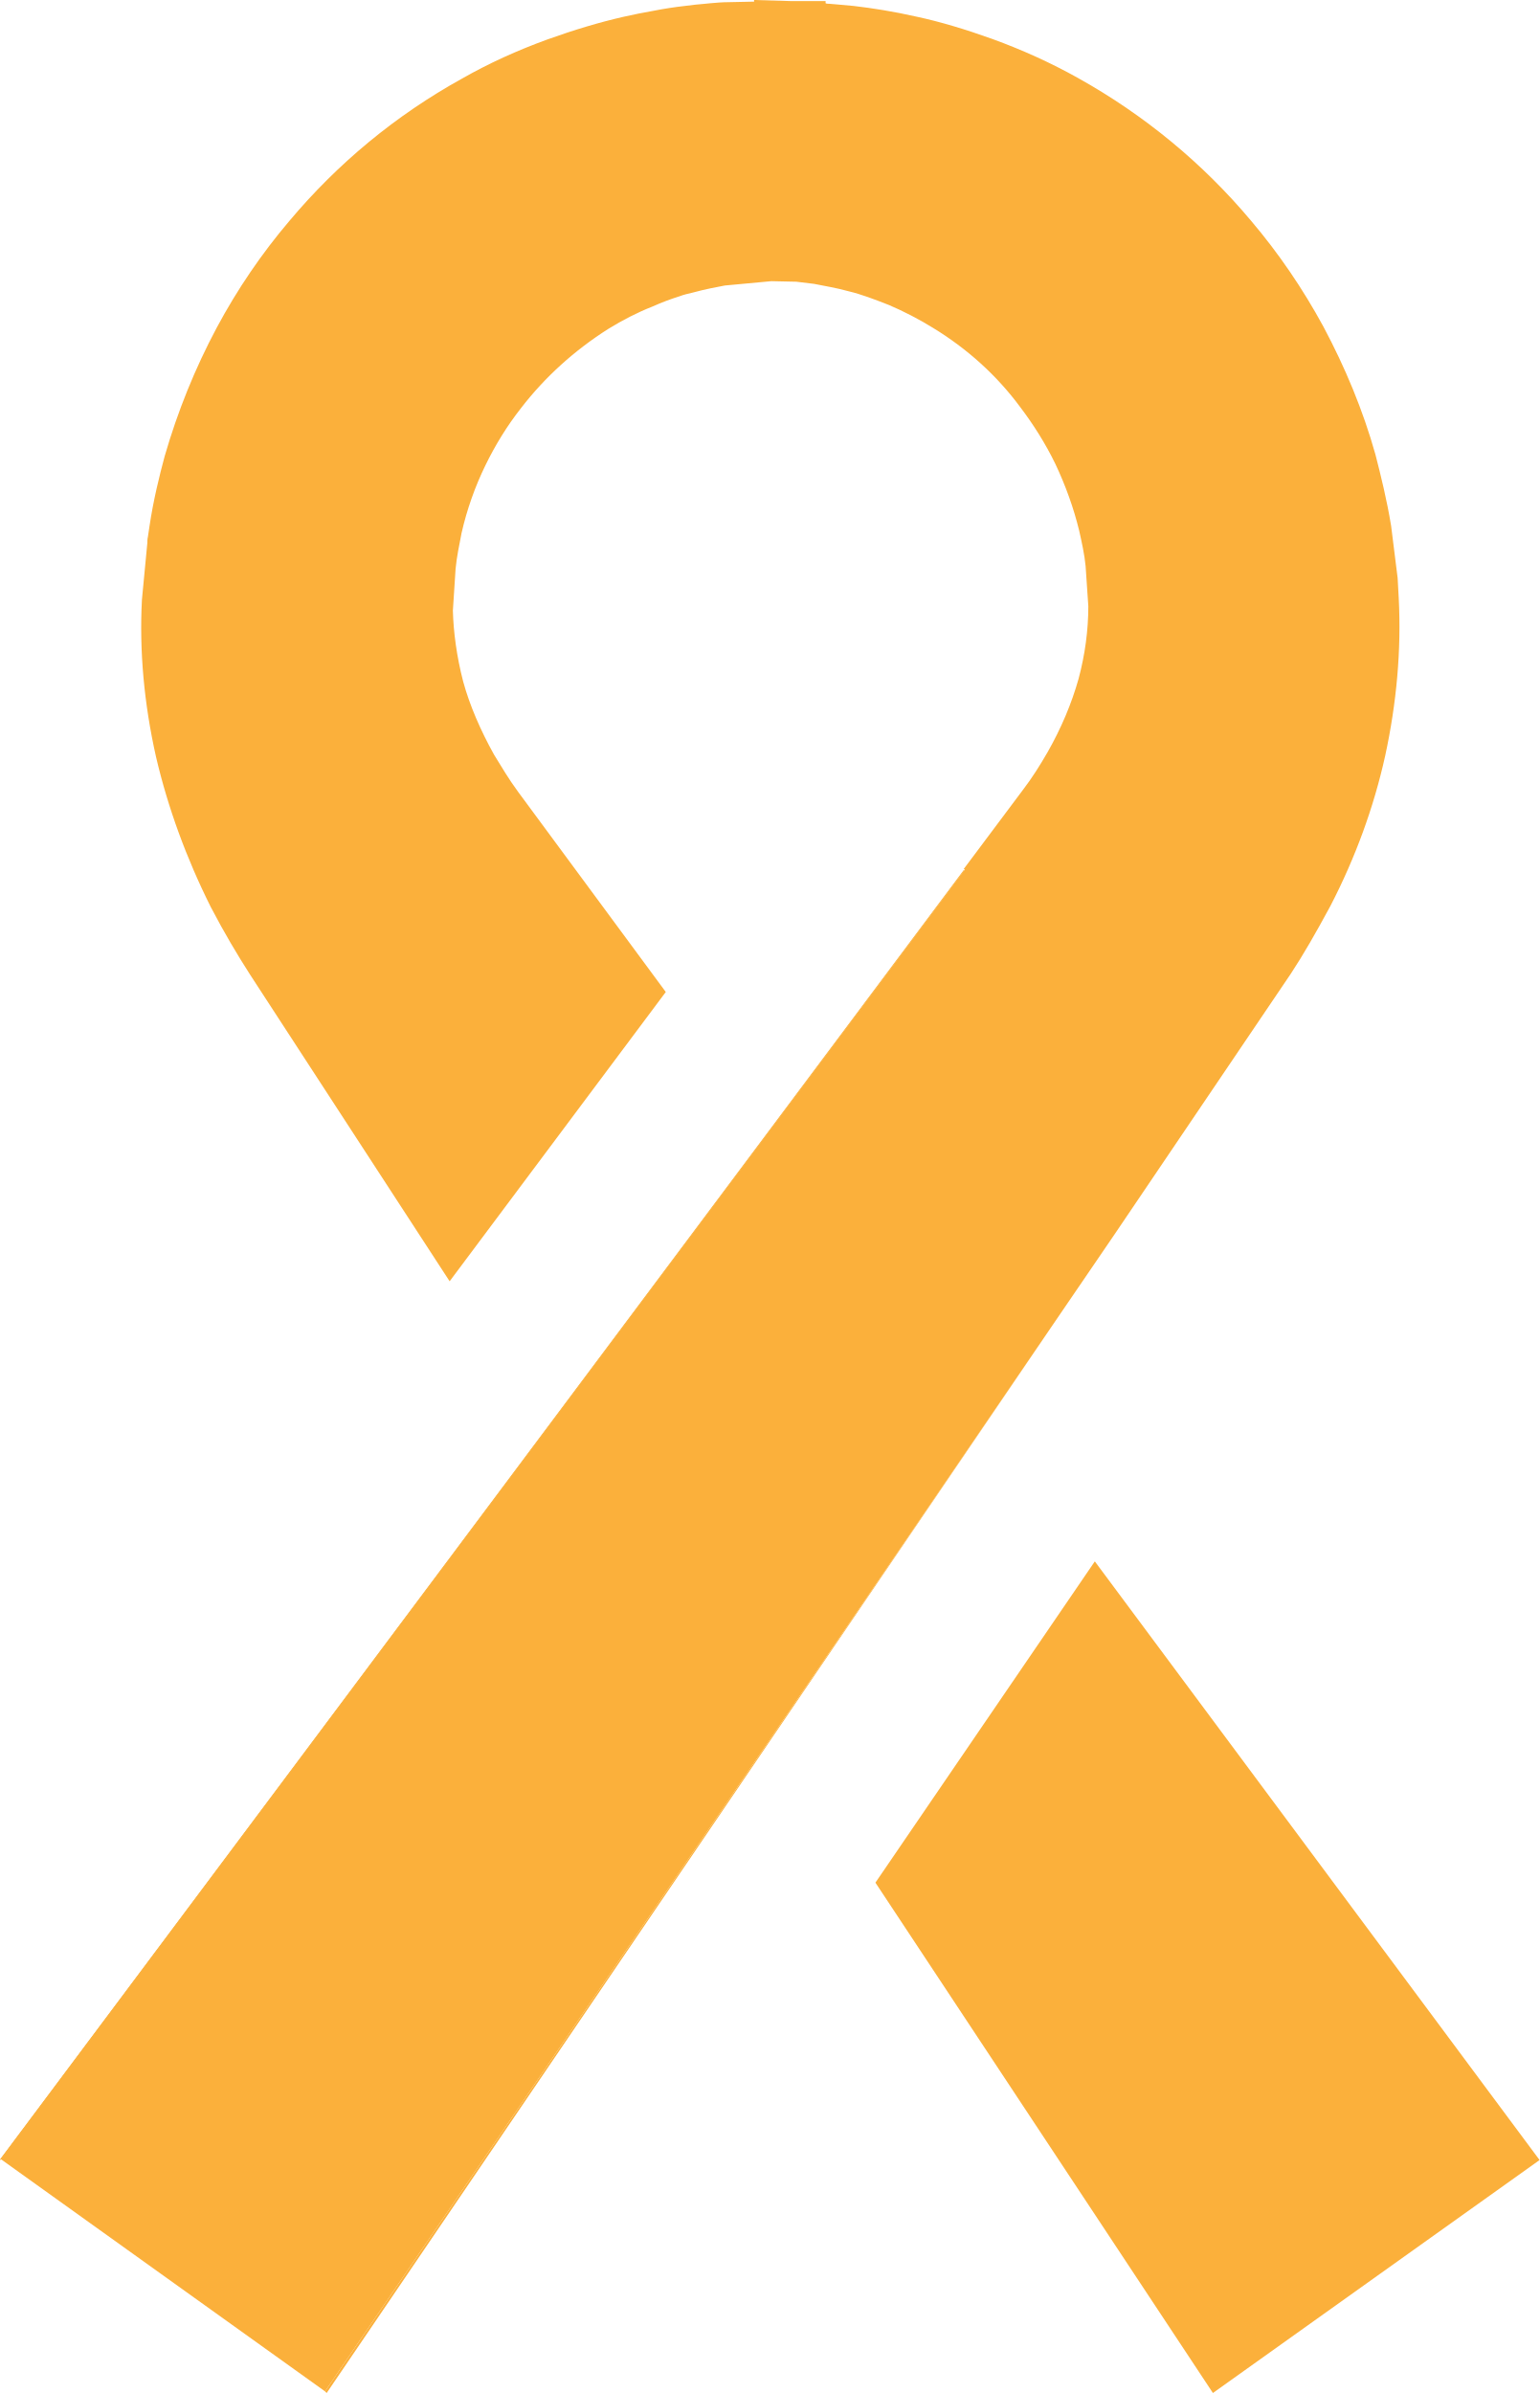
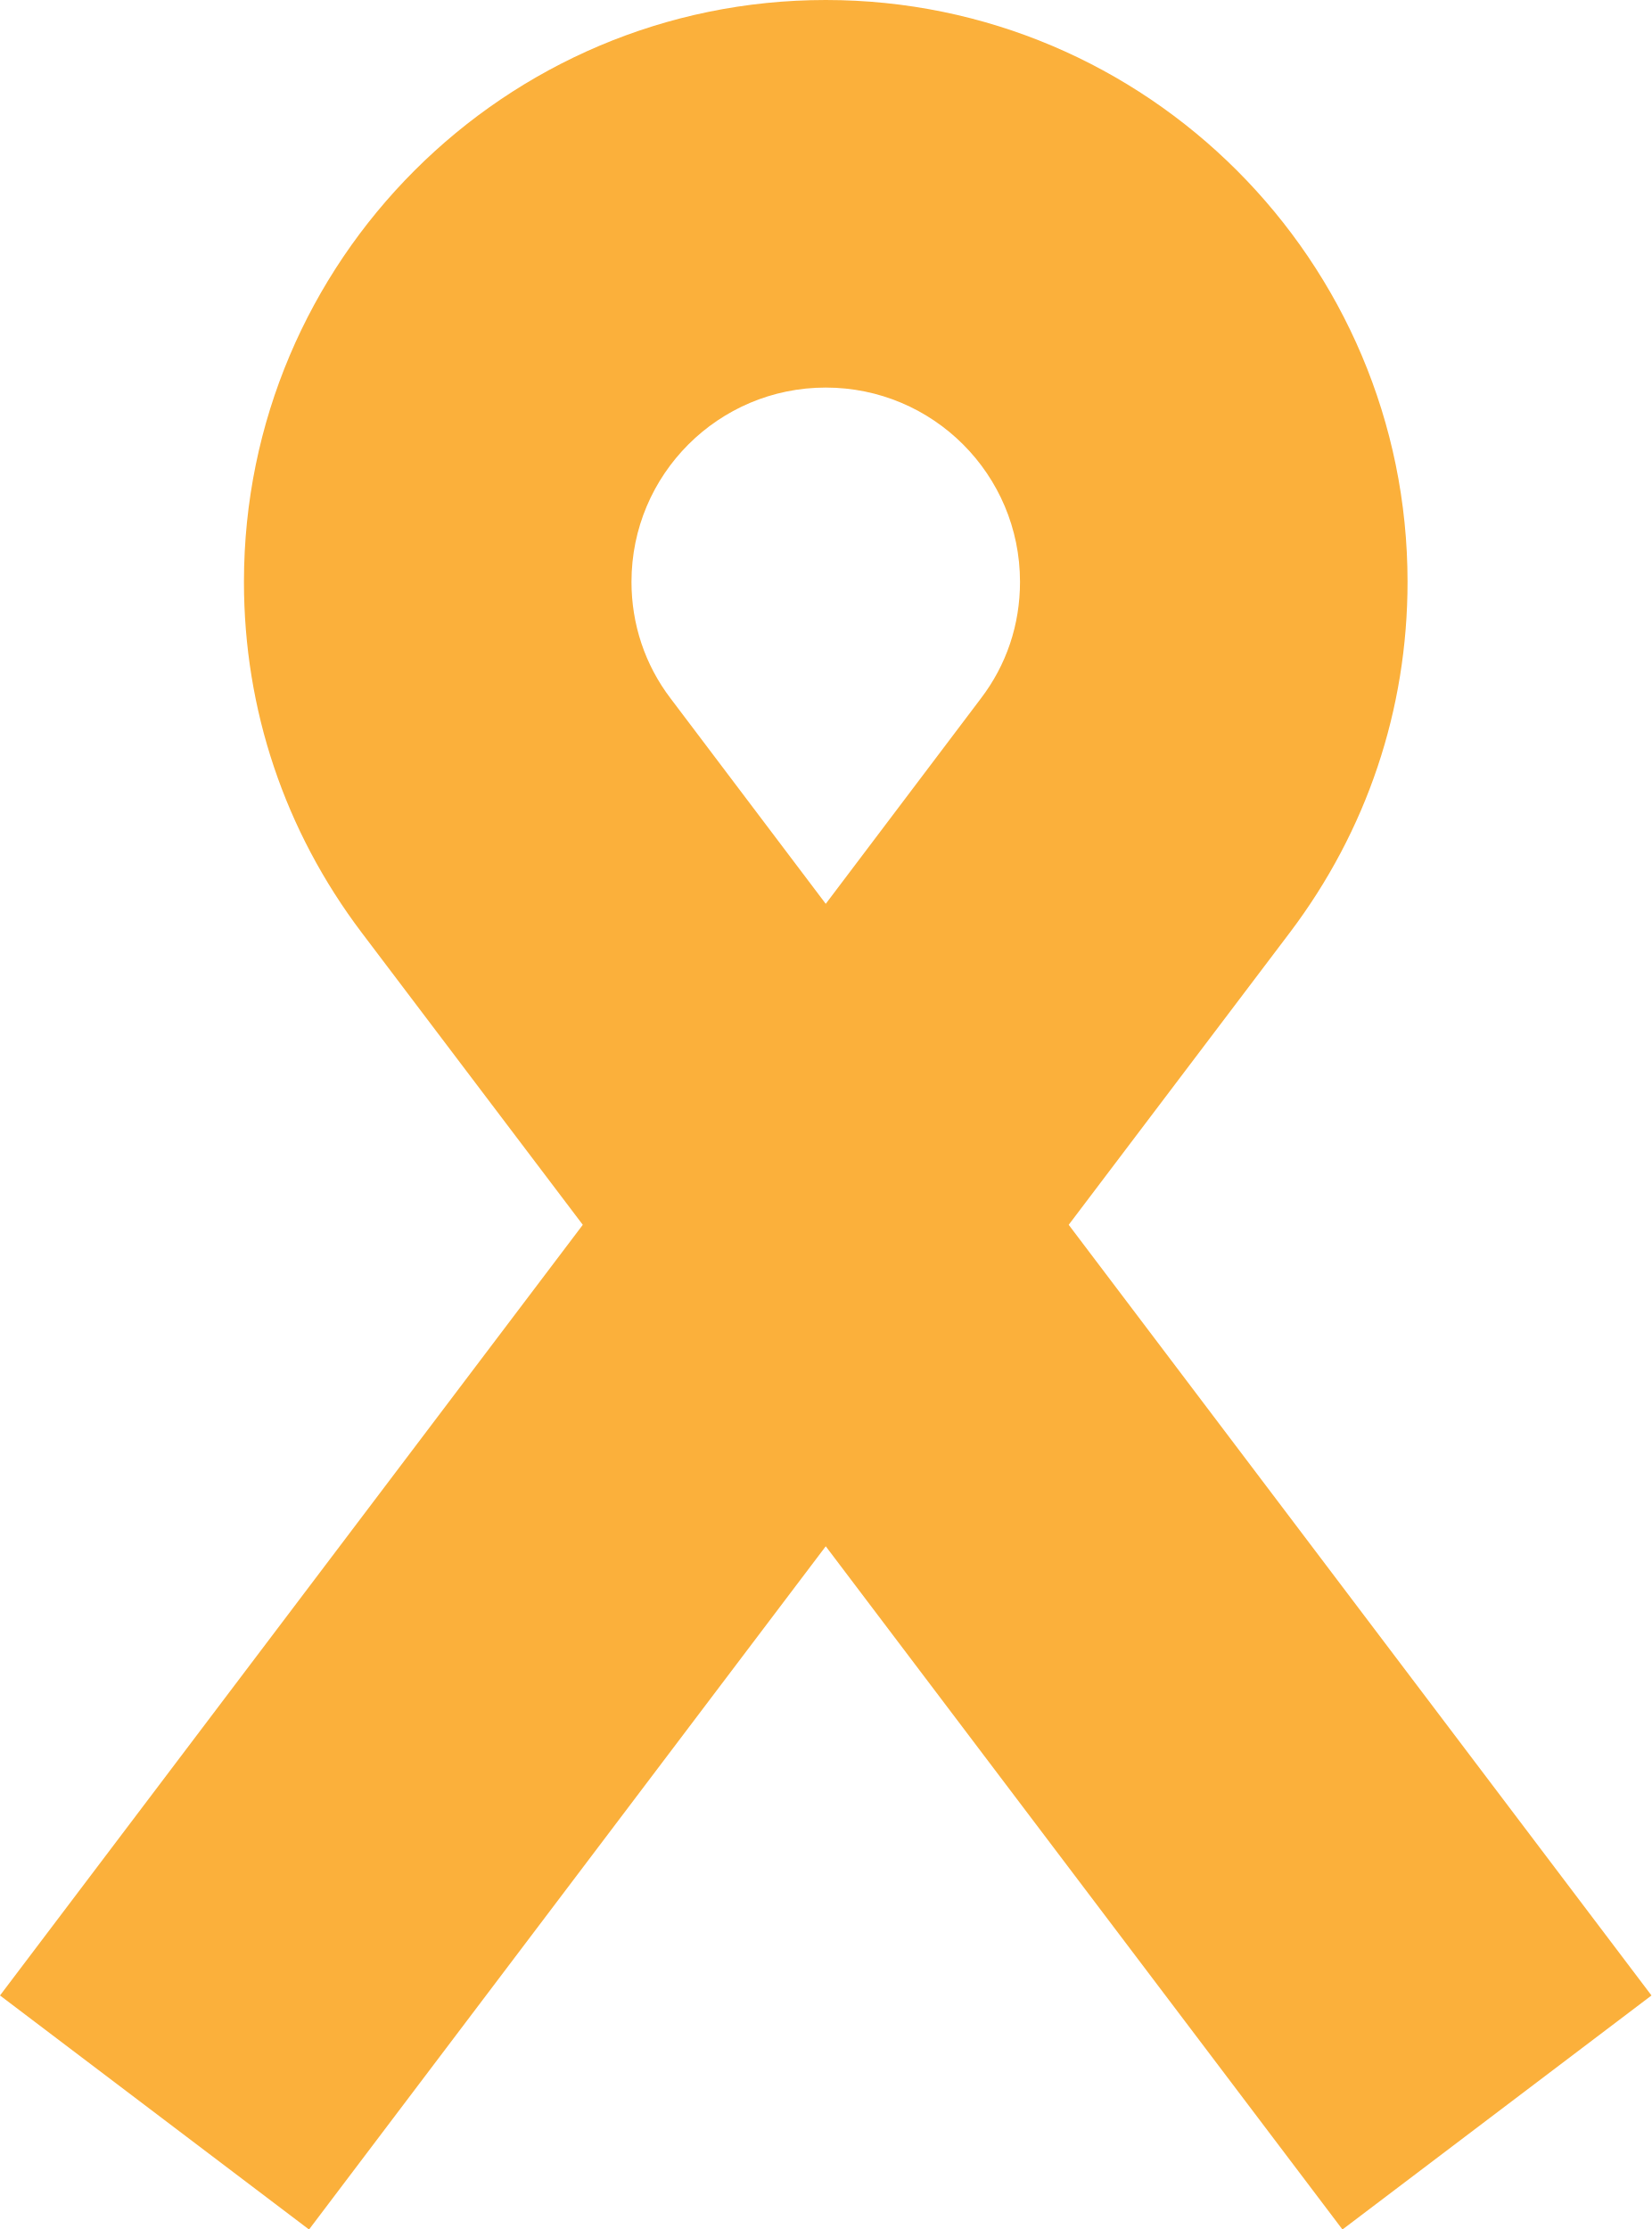
- <svg xmlns="http://www.w3.org/2000/svg" version="1.1" id="Layer_1" x="0px" y="0px" viewBox="0 0 284.2 441.7" style="enable-background:new 0 0 284.2 441.7;" xml:space="preserve">
+ <svg xmlns="http://www.w3.org/2000/svg" version="1.1" id="Layer_1" x="0px" y="0px" viewBox="0 0 332.4 448.6" style="enable-background:new 0 0 332.4 448.6;" xml:space="preserve">
  <style type="text/css">
	.st0{fill:#FBB03B;}
</style>
-   <g>
-     <g>
-       <path class="st0" d="M205.7,227.9l32.6-48.2c2.3-3.5,4.6-7.5,7.3-12.5c4.6-8.9,8-18.2,10.1-27.7c2.1-9.7,3-19.5,2.5-29.1l-0.2-3.7    l-1.2-9.6c-0.8-4.9-1.9-9.3-2.9-13.2c-2.3-8.2-5.6-16.1-9.6-23.6c-3.8-7-8.3-13.6-13.4-19.6c-8.9-10.6-19.7-19.5-31.9-26.3    c-5-2.8-10.3-5.2-15.8-7.2c-5-1.8-9.7-3.2-13.9-4.1c-4.4-1-8.3-1.6-11.7-2c-1.1-0.1-2.2-0.2-3.3-0.3l-1.2-0.1    c-0.2,0-0.5,0-0.7-0.1V0.2H146L139.2,0v0.3l-4.7,0.1c-1.1,0-2.3,0.1-3.4,0.2l-1,0.1c-1.1,0.1-2.3,0.2-3.7,0.4    c-1.8,0.2-3.8,0.5-5.8,0.9c-1.8,0.3-3.7,0.7-5.5,1.1c-4.4,1-9.1,2.4-14.1,4.2c-5.5,2-10.8,4.4-15.7,7.2    c-12.3,6.8-23,15.7-31.9,26.3c-5.1,6-9.6,12.6-13.4,19.7c-4,7.5-7.2,15.4-9.6,23.7c-1,3.7-2.1,8.2-2.8,12.9l-0.3,2    c-0.1,0.4-0.1,0.8-0.1,1.1l-1,10.5c-0.5,9.5,0.4,19.2,2.6,29c2.2,9.4,5.6,18.7,10.1,27.7c2.5,4.8,4.9,8.8,7.2,12.4l36.9,56.7    l39.9-53.4l-27.3-37c-1.7-2.3-3.1-4.7-4.4-6.8c-2.5-4.5-4.5-9.1-5.7-13.5c-1.2-4.6-1.8-9.2-1.9-13.1l0.5-7.7    c0.2-2.2,0.7-4.5,1.1-6.6c1-4.4,2.5-8.6,4.4-12.5c1.8-3.7,4-7.3,6.6-10.6c4.4-5.7,9.8-10.6,16.1-14.6c2.6-1.6,5.3-3,8.1-4.1    c1.8-0.8,3.4-1.4,5-1.9c0.8-0.3,1.6-0.5,2.5-0.7c2.2-0.6,4.3-1,5.9-1.3l8.6-0.8L147,52l3.3,0.4c1.9,0.4,4,0.7,6.5,1.4    c2.1,0.5,4.5,1.4,7.3,2.5c2.8,1.2,5.5,2.6,8.1,4.2c6.4,3.9,11.8,8.8,16.1,14.6c2.5,3.3,4.7,6.8,6.5,10.5c1.9,4,3.4,8.2,4.4,12.3    c0.5,2.2,1,4.5,1.2,6.6l0.5,7.4c0,4.4-0.6,8.9-1.8,13.4c-1.3,4.6-3.2,9.1-5.7,13.5c-1.5,2.6-2.9,4.8-4.5,6.9l-11,14.7l0.2,0.1    l-178,238L60,441.4l134.3-196.8L205.7,227.9z" />
-       <polygon class="st0" points="161.6,347.5 223.9,441.7 284.2,398.7 202.1,288.2   " />
-       <polygon class="st0" points="177.9,160.6 0,398.6 0.1,398.7 178,160.7   " />
-       <polygon class="st0" points="194.3,244.6 60,441.4 60.3,441.7   " />
-     </g>
-   </g>
+   <path class="st0" d="M215.1,246.5l44.5-58.8c15.5-20.5,23.7-44.9,23.7-70.6C283.3,52.5,230.8,0,166.2,0S49.1,52.5,49.1,117.1  c0,25.7,8.2,50.1,23.7,70.6l44.5,58.8L0,401.6l62.2,47.1l104-137.5l104,137.5l62.2-47.1L215.1,246.5z M197.4,140.6l-31.2,41.3  L135,140.6c-5.2-6.8-7.9-15-7.9-23.5c0-21.6,17.5-39.1,39.1-39.1s39.1,17.5,39.1,39.1C205.3,125.7,202.6,133.8,197.4,140.6z" />
</svg>
